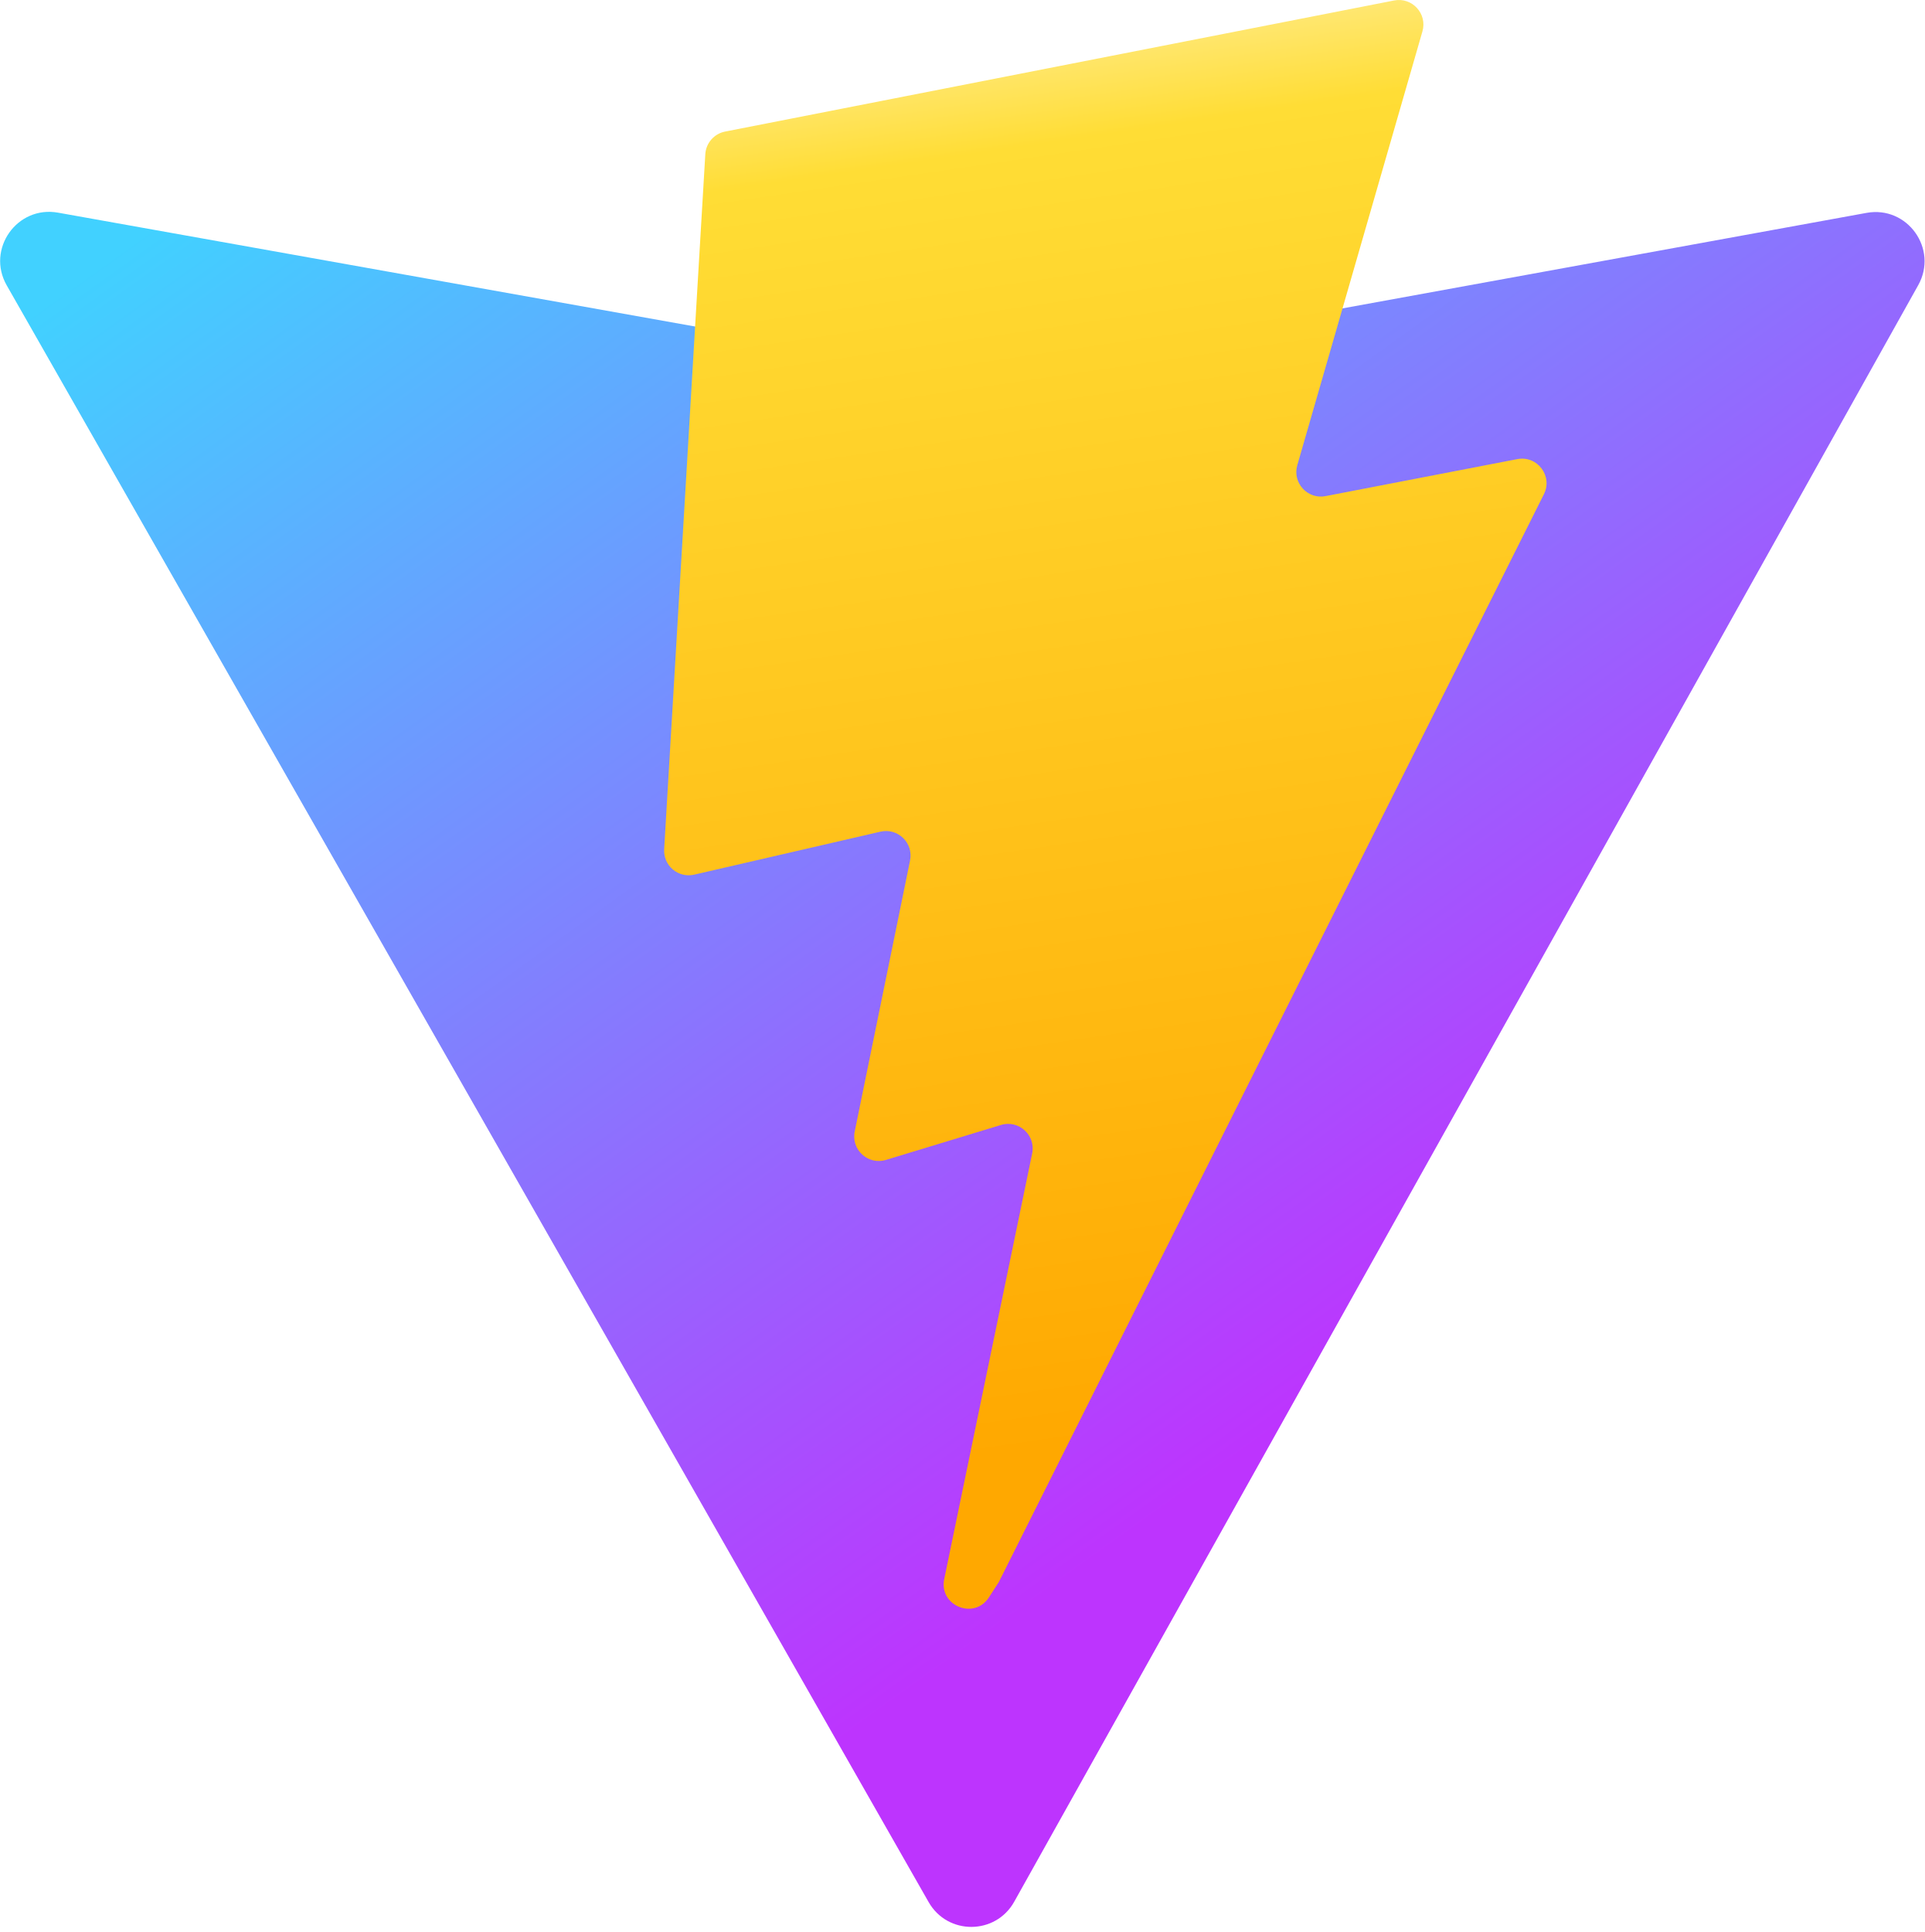
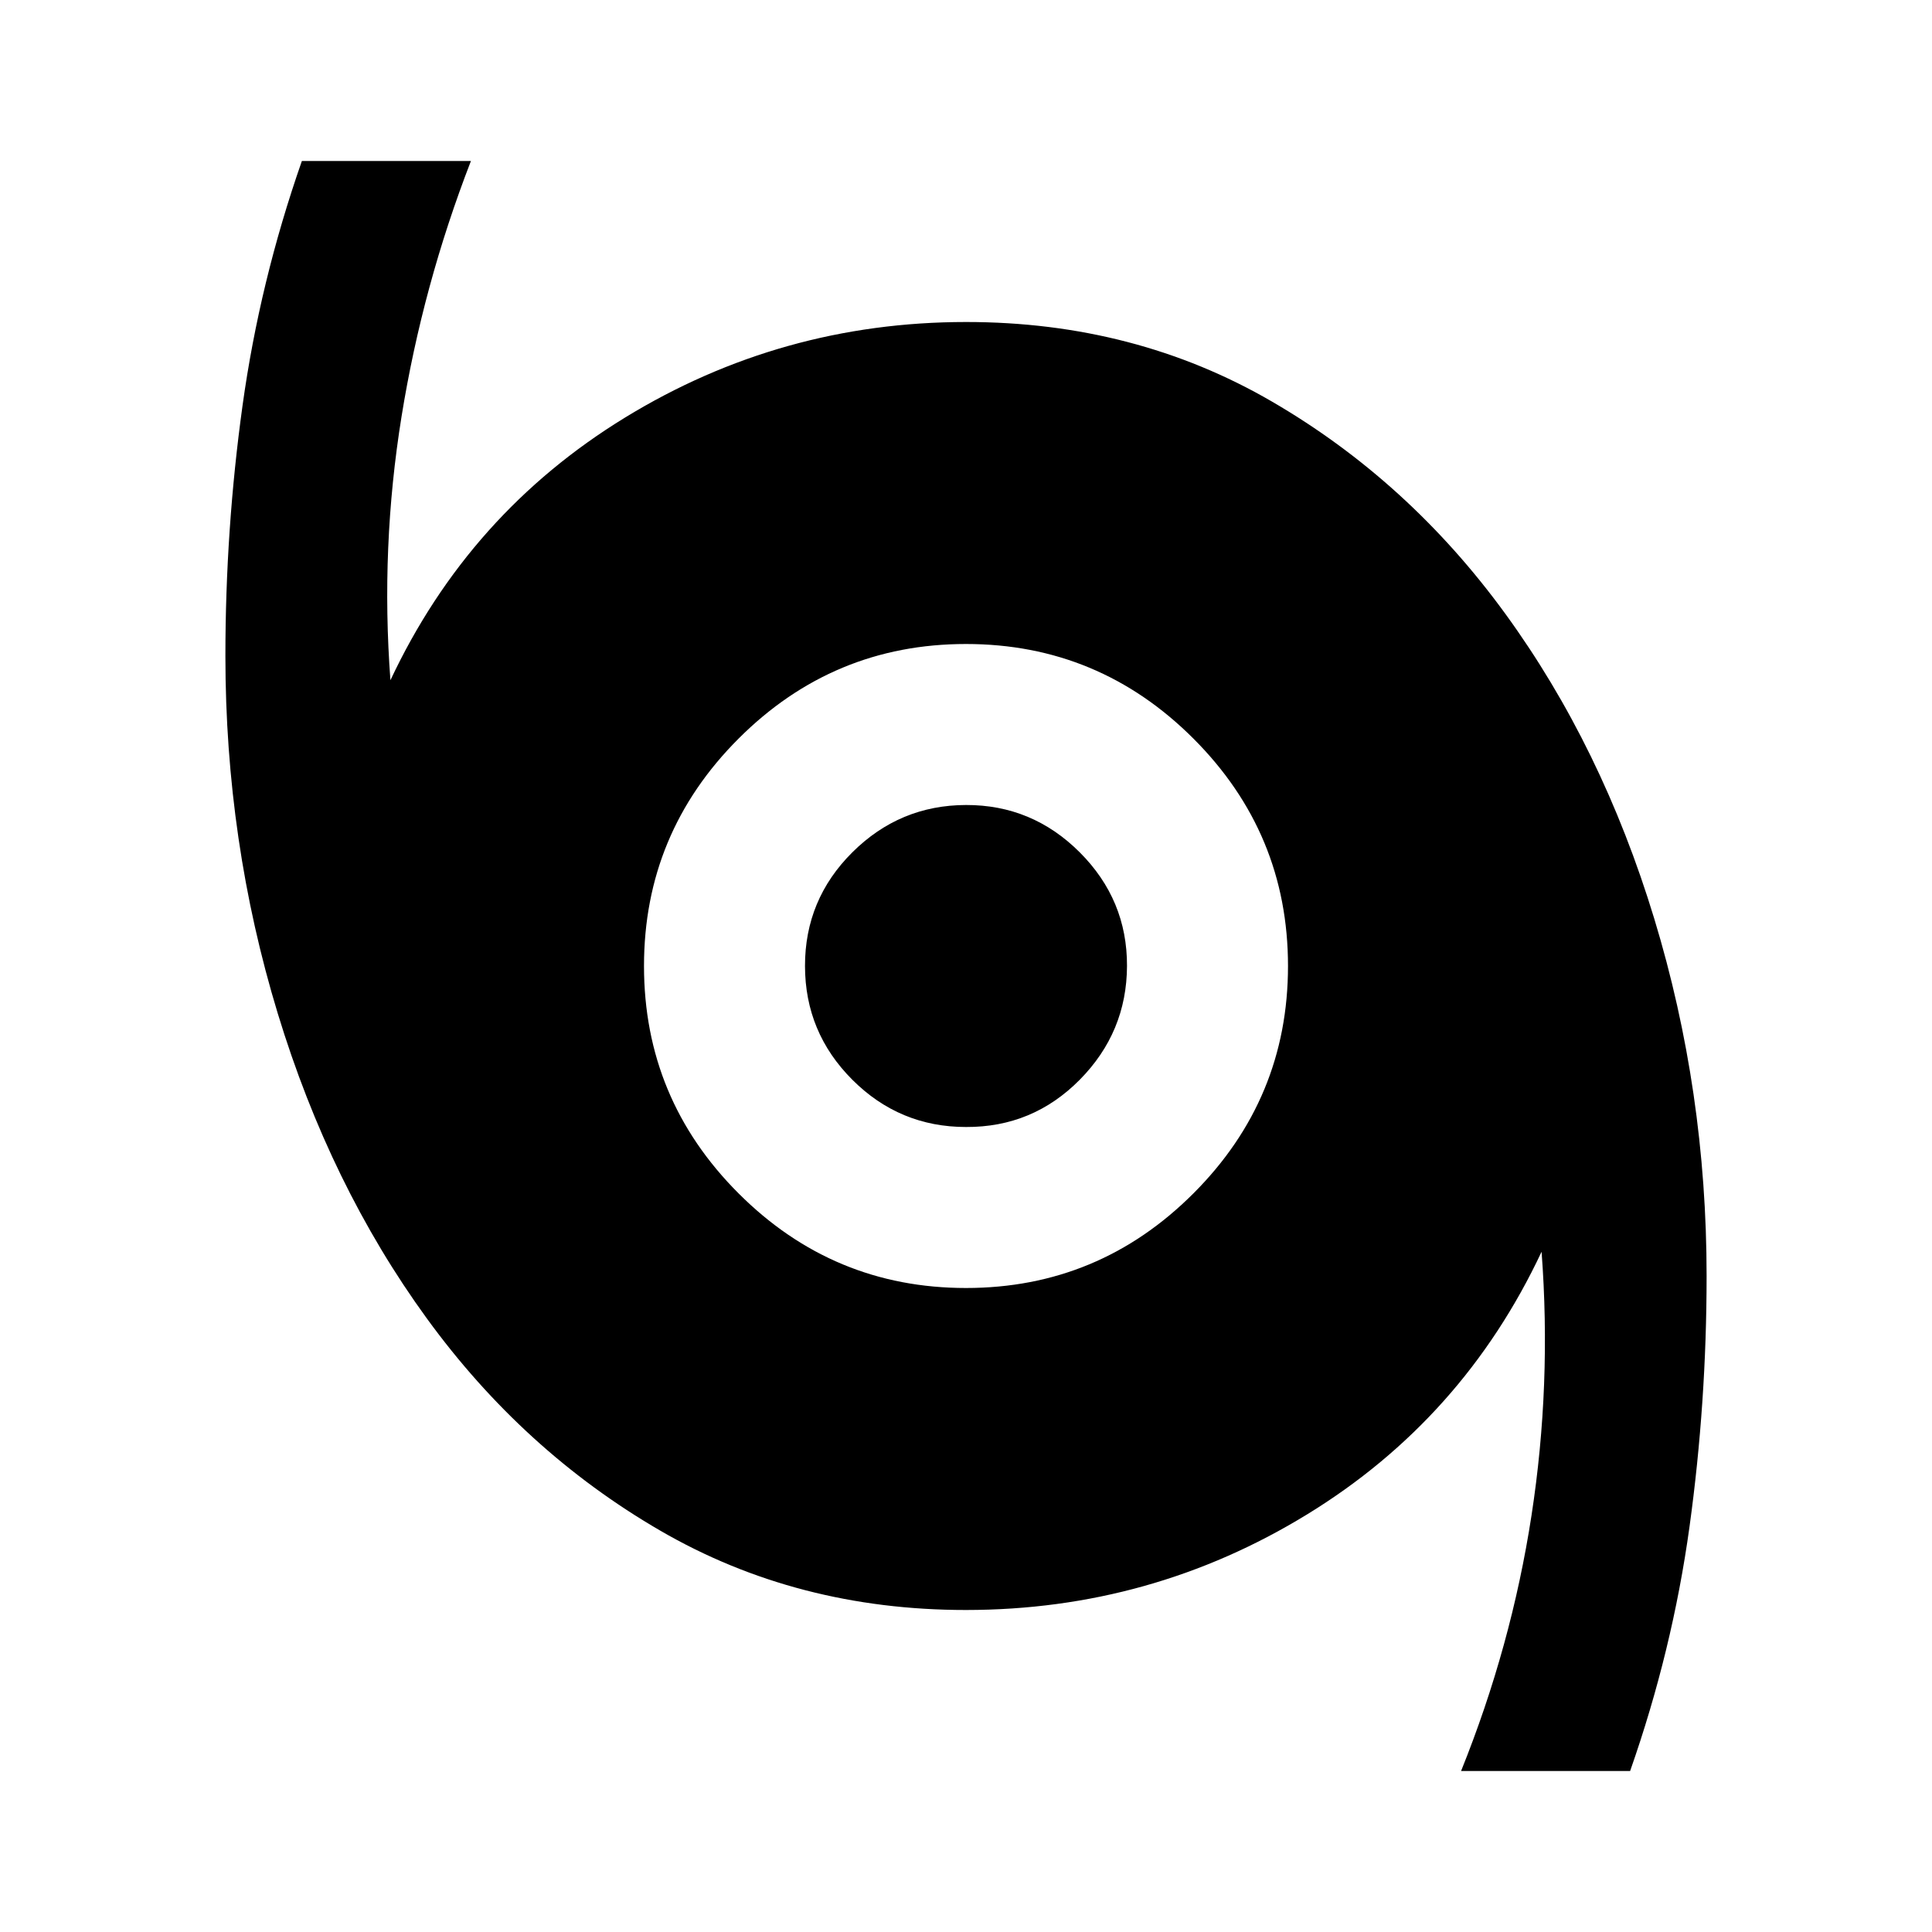
- <svg xmlns="http://www.w3.org/2000/svg" aria-hidden="true" role="img" class="iconify iconify--logos" width="31.88" height="32" preserveAspectRatio="xMidYMid meet" viewBox="0 0 256 257">
-   <defs>
-     <linearGradient id="IconifyId1813088fe1fbc01fb466" x1="-.828%" x2="57.636%" y1="7.652%" y2="78.411%">
-       <stop offset="0%" stop-color="#41D1FF" />
-       <stop offset="100%" stop-color="#BD34FE" />
-     </linearGradient>
-     <linearGradient id="IconifyId1813088fe1fbc01fb467" x1="43.376%" x2="50.316%" y1="2.242%" y2="89.03%">
-       <stop offset="0%" stop-color="#FFEA83" />
-       <stop offset="8.333%" stop-color="#FFDD35" />
-       <stop offset="100%" stop-color="#FFA800" />
-     </linearGradient>
-   </defs>
-   <path fill="url(#IconifyId1813088fe1fbc01fb466)" d="M255.153 37.938L134.897 252.976c-2.483 4.44-8.862 4.466-11.382.048L.875 37.958c-2.746-4.814 1.371-10.646 6.827-9.67l120.385 21.517a6.537 6.537 0 0 0 2.322-.004l117.867-21.483c5.438-.991 9.574 4.796 6.877 9.62Z" />
-   <path fill="url(#IconifyId1813088fe1fbc01fb467)" d="M185.432.063L96.44 17.501a3.268 3.268 0 0 0-2.634 3.014l-5.474 92.456a3.268 3.268 0 0 0 3.997 3.378l24.777-5.718c2.318-.535 4.413 1.507 3.936 3.838l-7.361 36.047c-.495 2.426 1.782 4.5 4.151 3.78l15.304-4.649c2.372-.72 4.652 1.36 4.15 3.788l-11.698 56.621c-.732 3.542 3.979 5.473 5.943 2.437l1.313-2.028l72.516-144.72c1.215-2.423-.88-5.186-3.54-4.672l-25.505 4.922c-2.396.462-4.435-1.77-3.759-4.114l16.646-57.705c.677-2.35-1.37-4.583-3.769-4.113Z" />
+ <svg xmlns="http://www.w3.org/2000/svg" width="24" height="24" viewBox="0 0 24 24">
+   <path fill="currentColor" d="M18.15 22q.625-1.55.875-3.175t.125-3.275q-.975 2.075-2.912 3.262T12 20q-2.1 0-3.8-.987t-2.9-2.638t-1.85-3.787T2.8 8.15q0-1.575.213-3.113T3.75 2h2.1q-.6 1.55-.862 3.175T4.85 8.45q.975-2.075 2.913-3.262T12 4q2.1 0 3.8.988t2.9 2.637t1.85 3.788t.65 4.437q0 1.575-.212 3.113T20.25 22zM12 16q1.65 0 2.825-1.175T16 12t-1.175-2.825T12 8T9.175 9.175T8 12t1.175 2.825T12 16m0-2q-.825 0-1.412-.587T10 12t.588-1.412T12 10t1.413.588T14 12t-.587 1.413T12 14" />
</svg>
